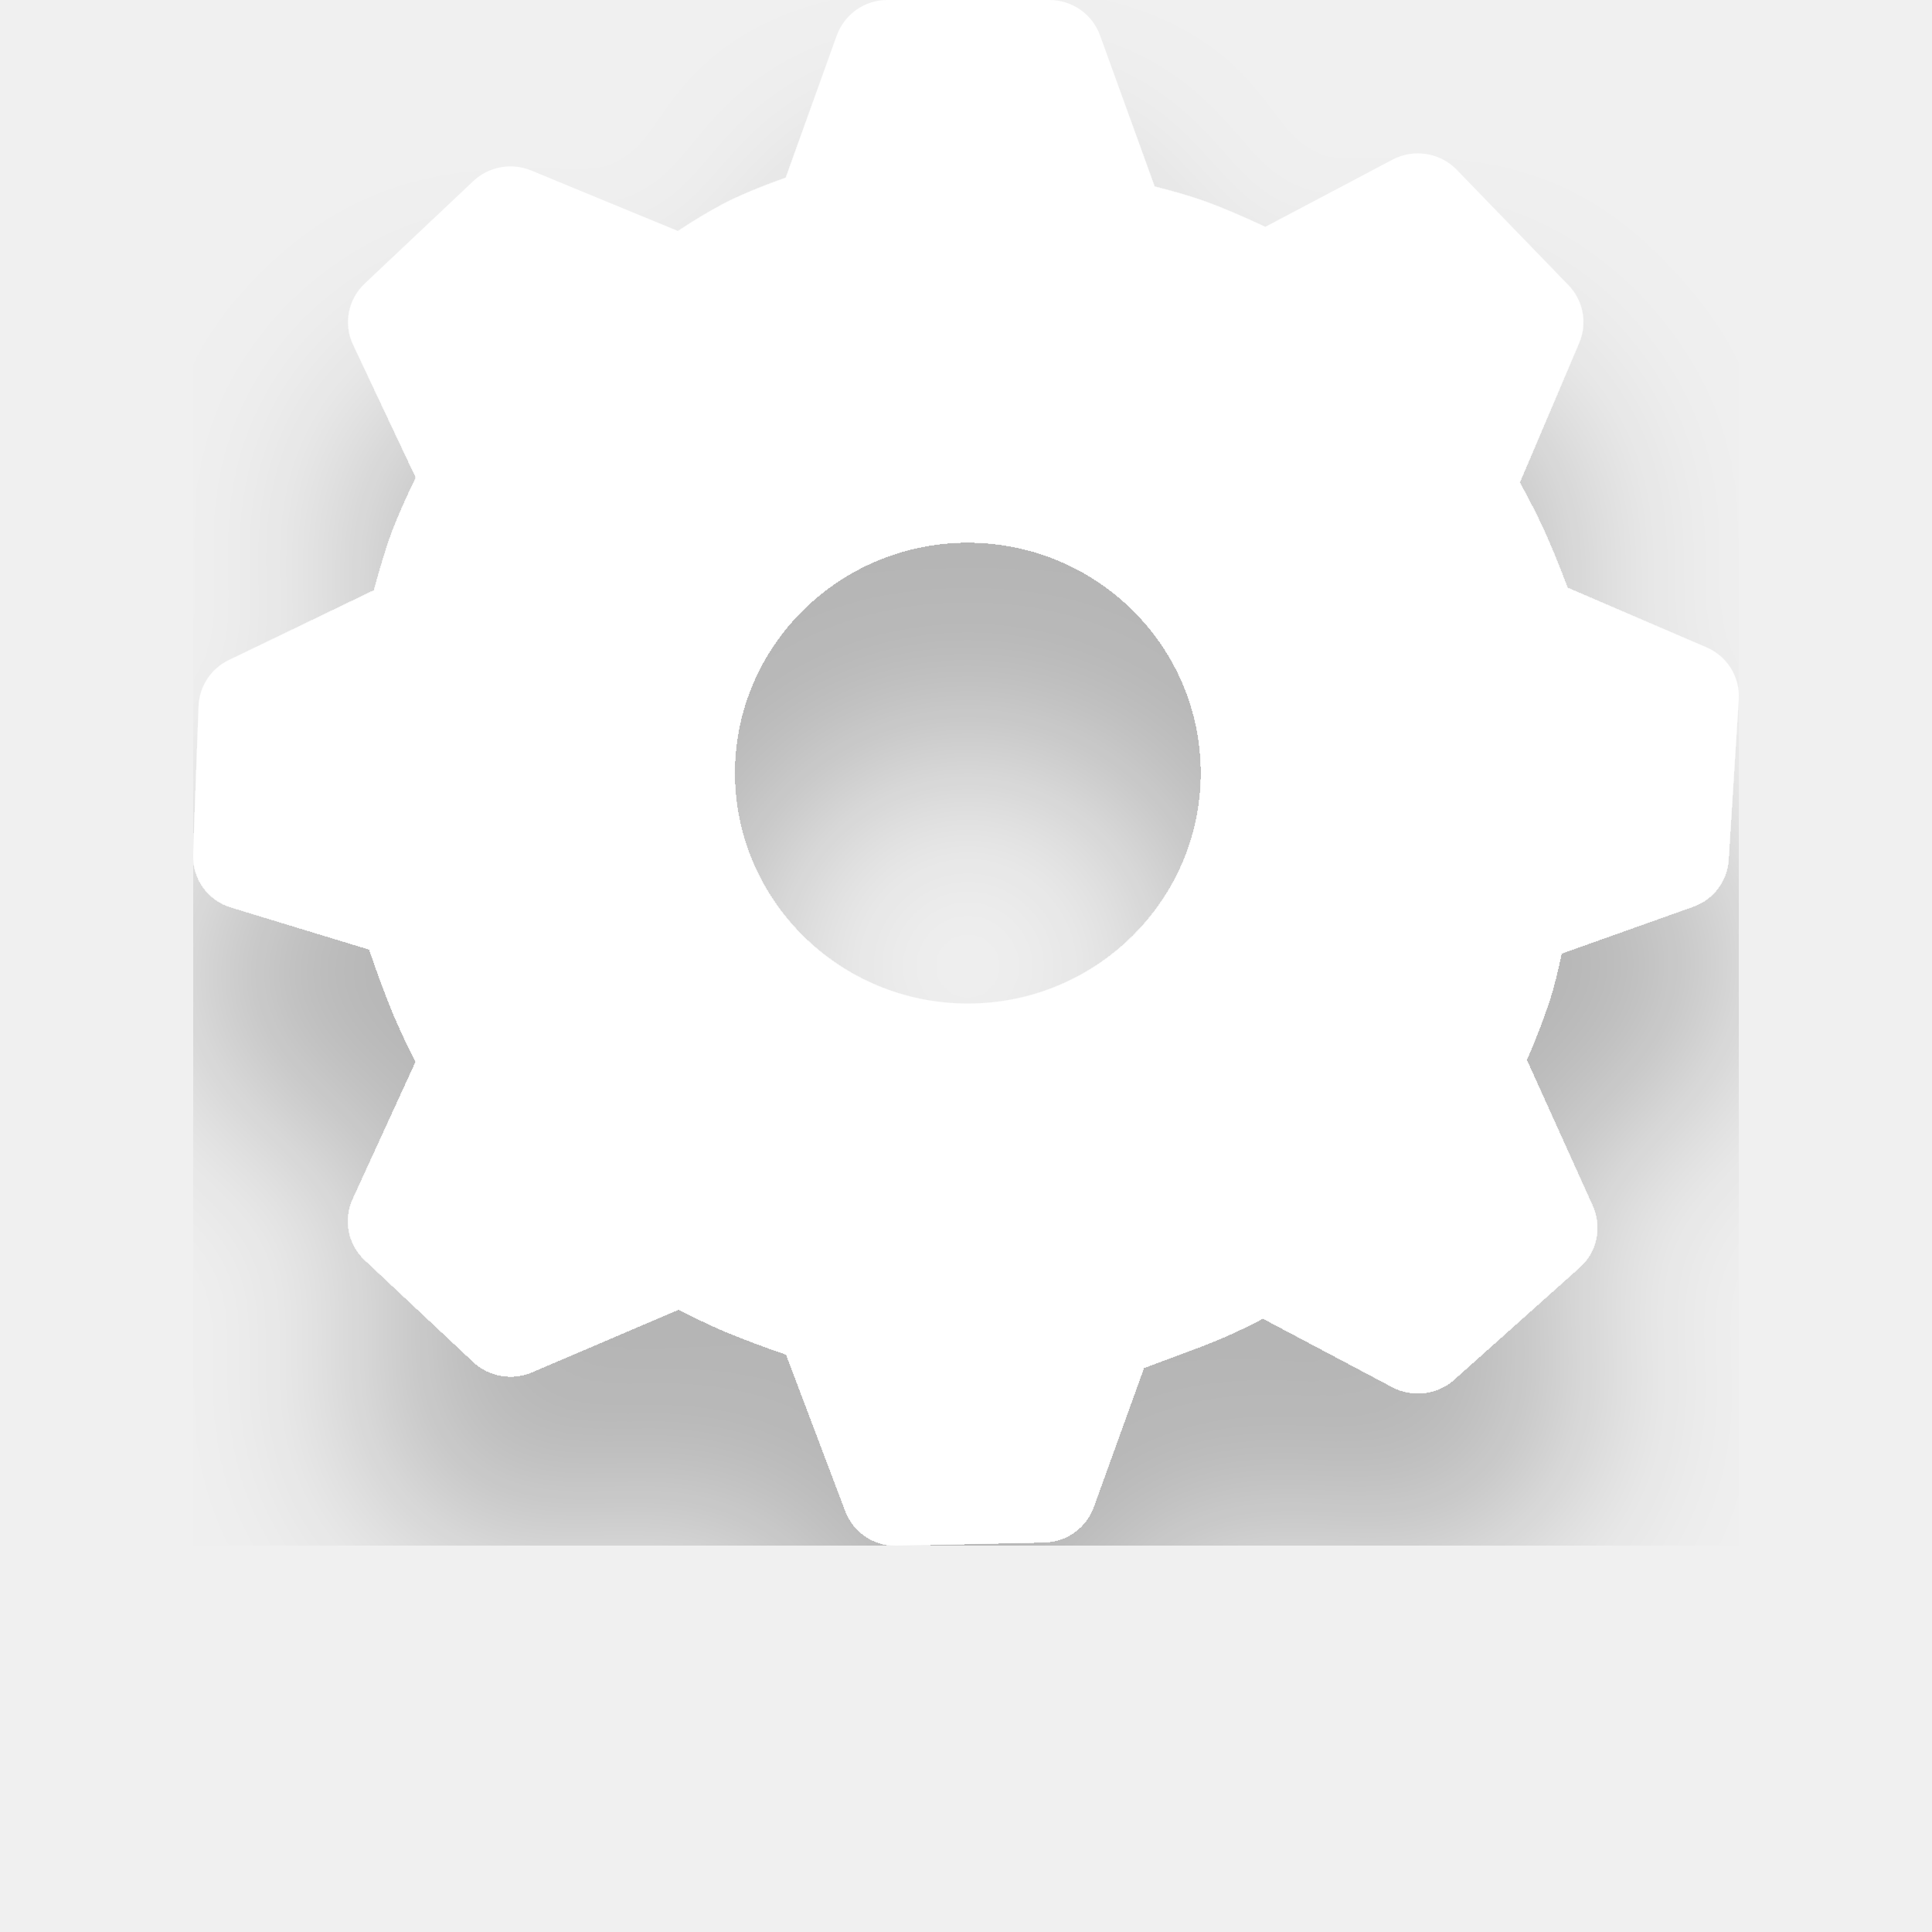
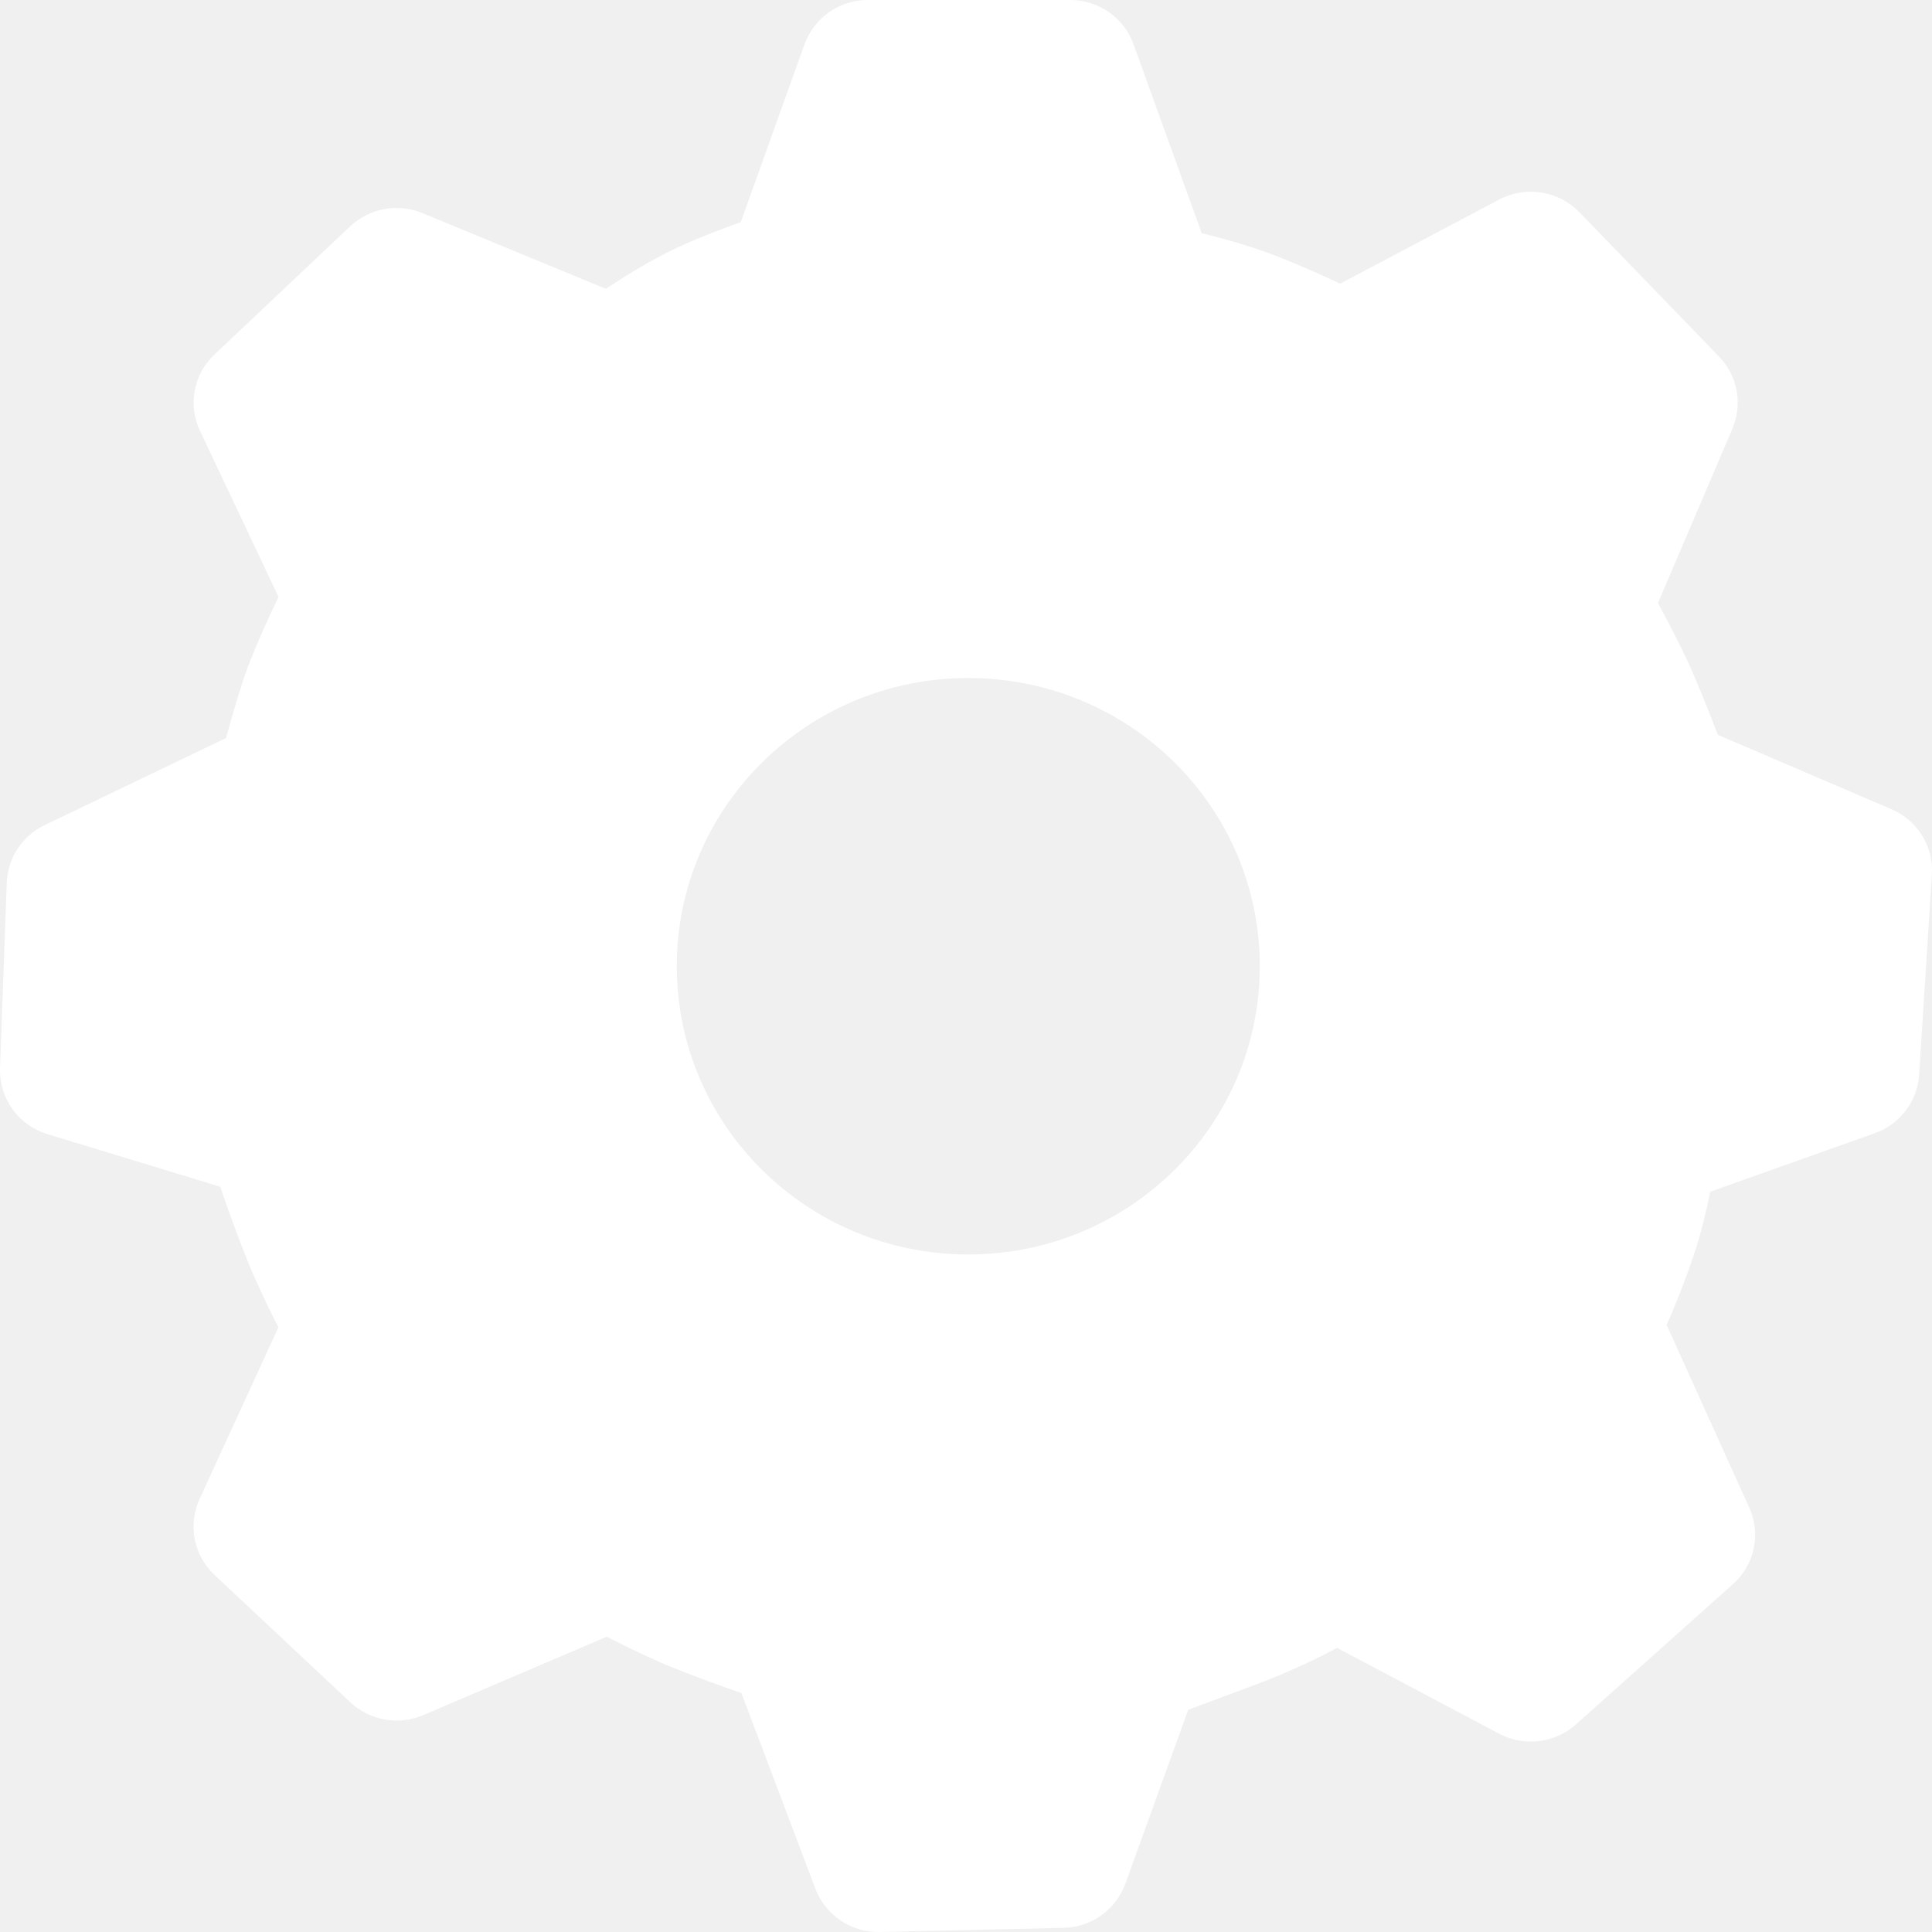
- <svg xmlns="http://www.w3.org/2000/svg" width="40" height="40" viewBox="0 0 40 40" fill="none">
-   <g clip-path="url(#clip0_951_648)" filter="url(#filter0_d_951_648)">
-     <path d="M21.725 2.92023e-06C22.195 2.92023e-06 22.616 0.293 22.774 0.731L23.904 3.862C24.309 3.963 24.656 4.064 24.951 4.17C25.272 4.285 25.686 4.459 26.198 4.698L28.829 3.306C29.044 3.192 29.289 3.151 29.529 3.189C29.769 3.226 29.991 3.341 30.16 3.515L32.474 5.907C32.781 6.226 32.867 6.691 32.694 7.098L31.461 9.989C31.666 10.365 31.829 10.686 31.954 10.955C32.088 11.248 32.255 11.651 32.453 12.171L35.328 13.403C35.76 13.587 36.027 14.019 35.998 14.482L35.787 17.802C35.773 18.017 35.695 18.224 35.565 18.396C35.434 18.568 35.255 18.698 35.051 18.77L32.328 19.738C32.25 20.114 32.168 20.435 32.082 20.707C31.942 21.127 31.783 21.541 31.605 21.946L32.973 24.97C33.069 25.182 33.095 25.42 33.047 25.648C32.999 25.877 32.879 26.083 32.704 26.238L30.102 28.562C29.931 28.714 29.717 28.81 29.49 28.838C29.262 28.865 29.032 28.823 28.829 28.715L26.147 27.294C25.728 27.517 25.295 27.713 24.851 27.882L23.68 28.32L22.64 31.2C22.563 31.411 22.424 31.594 22.241 31.724C22.058 31.855 21.841 31.927 21.616 31.931L18.576 32C18.346 32.006 18.119 31.941 17.927 31.812C17.736 31.684 17.588 31.5 17.506 31.285L16.28 28.042C15.862 27.899 15.448 27.744 15.039 27.578C14.704 27.433 14.374 27.276 14.05 27.109L11.01 28.408C10.809 28.494 10.589 28.519 10.374 28.481C10.16 28.443 9.961 28.344 9.802 28.195L7.552 26.085C7.385 25.928 7.271 25.723 7.226 25.498C7.182 25.274 7.209 25.041 7.304 24.832L8.611 21.984C8.437 21.647 8.276 21.303 8.128 20.954C7.955 20.526 7.795 20.093 7.648 19.656L4.784 18.784C4.551 18.714 4.348 18.568 4.206 18.371C4.065 18.173 3.992 17.934 4 17.691L4.112 14.618C4.12 14.417 4.183 14.223 4.293 14.055C4.404 13.887 4.558 13.753 4.739 13.667L7.744 12.224C7.883 11.714 8.005 11.317 8.112 11.027C8.263 10.64 8.431 10.26 8.614 9.888L7.312 7.136C7.213 6.927 7.183 6.692 7.226 6.465C7.269 6.238 7.384 6.03 7.552 5.872L9.799 3.75C9.956 3.602 10.153 3.502 10.366 3.463C10.579 3.424 10.799 3.447 10.998 3.53L14.035 4.784C14.371 4.56 14.675 4.379 14.95 4.234C15.278 4.059 15.717 3.877 16.269 3.68L17.325 0.734C17.403 0.519 17.546 0.333 17.733 0.201C17.921 0.07 18.145 -0.001 18.375 2.92023e-06H21.725ZM20.038 11.23C17.371 11.23 15.21 13.366 15.21 16.003C15.21 18.64 17.371 20.778 20.038 20.778C22.704 20.778 24.866 18.64 24.866 16.003C24.866 13.366 22.706 11.23 20.038 11.23Z" fill="white" />
-   </g>
-   <defs>
-     <filter id="filter0_d_951_648" x="0" y="0" width="40" height="40" filterUnits="userSpaceOnUse" color-interpolation-filters="sRGB">
-       <feFlood flood-opacity="0" result="BackgroundImageFix" />
-       <feColorMatrix in="SourceAlpha" type="matrix" values="0 0 0 0 0 0 0 0 0 0 0 0 0 0 0 0 0 0 127 0" result="hardAlpha" />
-       <feOffset dy="4" />
-       <feGaussianBlur stdDeviation="2" />
-       <feComposite in2="hardAlpha" operator="out" />
-       <feColorMatrix type="matrix" values="0 0 0 0 0 0 0 0 0 0 0 0 0 0 0 0 0 0 0.25 0" />
-       <feBlend mode="normal" in2="BackgroundImageFix" result="effect1_dropShadow_951_648" />
-       <feBlend mode="normal" in="SourceGraphic" in2="effect1_dropShadow_951_648" result="shape" />
-     </filter>
-     <clipPath id="clip0_951_648">
-       <rect width="32" height="32" fill="white" transform="translate(4)" />
-     </clipPath>
-   </defs>
+ <svg xmlns="http://www.w3.org/2000/svg" width="32" height="32" viewBox="0 0 32 32" fill="none">
+   <path d="M17.725 2.92023e-06C18.195 2.92023e-06 18.616 0.293 18.774 0.731L19.904 3.862C20.309 3.963 20.656 4.064 20.951 4.17C21.272 4.285 21.686 4.459 22.198 4.698L24.829 3.306C25.044 3.192 25.289 3.151 25.529 3.189C25.769 3.226 25.991 3.341 26.16 3.515L28.474 5.907C28.781 6.226 28.867 6.691 28.695 7.098L27.461 9.989C27.666 10.365 27.829 10.686 27.954 10.955C28.088 11.248 28.255 11.651 28.453 12.171L31.328 13.403C31.76 13.587 32.027 14.019 31.998 14.482L31.787 17.802C31.773 18.017 31.695 18.224 31.565 18.396C31.434 18.568 31.255 18.698 31.051 18.77L28.328 19.738C28.25 20.114 28.168 20.435 28.082 20.707C27.942 21.127 27.783 21.541 27.605 21.946L28.973 24.97C29.07 25.182 29.095 25.42 29.047 25.648C28.999 25.877 28.878 26.083 28.704 26.238L26.102 28.562C25.931 28.714 25.717 28.81 25.49 28.838C25.262 28.865 25.032 28.823 24.829 28.715L22.147 27.294C21.728 27.517 21.295 27.713 20.851 27.882L19.68 28.32L18.64 31.2C18.563 31.411 18.424 31.594 18.241 31.724C18.058 31.855 17.841 31.927 17.616 31.931L14.576 32C14.346 32.006 14.119 31.941 13.927 31.812C13.736 31.684 13.588 31.5 13.506 31.285L12.28 28.042C11.862 27.899 11.448 27.744 11.039 27.578C10.704 27.433 10.374 27.276 10.05 27.109L7.01 28.408C6.809 28.494 6.589 28.519 6.374 28.481C6.16 28.443 5.961 28.344 5.802 28.195L3.552 26.085C3.385 25.928 3.271 25.723 3.226 25.498C3.182 25.274 3.209 25.041 3.304 24.832L4.611 21.984C4.437 21.647 4.276 21.303 4.128 20.954C3.955 20.526 3.795 20.093 3.648 19.656L0.784 18.784C0.551 18.714 0.348 18.568 0.206 18.371C0.065 18.173 -0.008 17.934 9.96694e-05 17.691L0.112 14.618C0.12 14.417 0.183 14.223 0.293 14.055C0.404 13.887 0.558 13.753 0.739 13.667L3.744 12.224C3.883 11.714 4.005 11.317 4.112 11.027C4.263 10.64 4.431 10.26 4.614 9.888L3.312 7.136C3.213 6.927 3.183 6.692 3.226 6.465C3.269 6.238 3.384 6.03 3.552 5.872L5.798 3.75C5.956 3.602 6.153 3.502 6.366 3.463C6.579 3.424 6.798 3.447 6.998 3.53L10.035 4.784C10.371 4.56 10.675 4.379 10.95 4.234C11.278 4.059 11.717 3.877 12.269 3.68L13.325 0.734C13.403 0.519 13.546 0.333 13.733 0.201C13.921 0.07 14.145 -0.001 14.374 2.92023e-06H17.725ZM16.038 11.23C13.371 11.23 11.21 13.366 11.21 16.003C11.21 18.64 13.371 20.778 16.038 20.778C18.704 20.778 20.866 18.64 20.866 16.003C20.866 13.366 18.706 11.23 16.038 11.23Z" fill="white" />
</svg>
